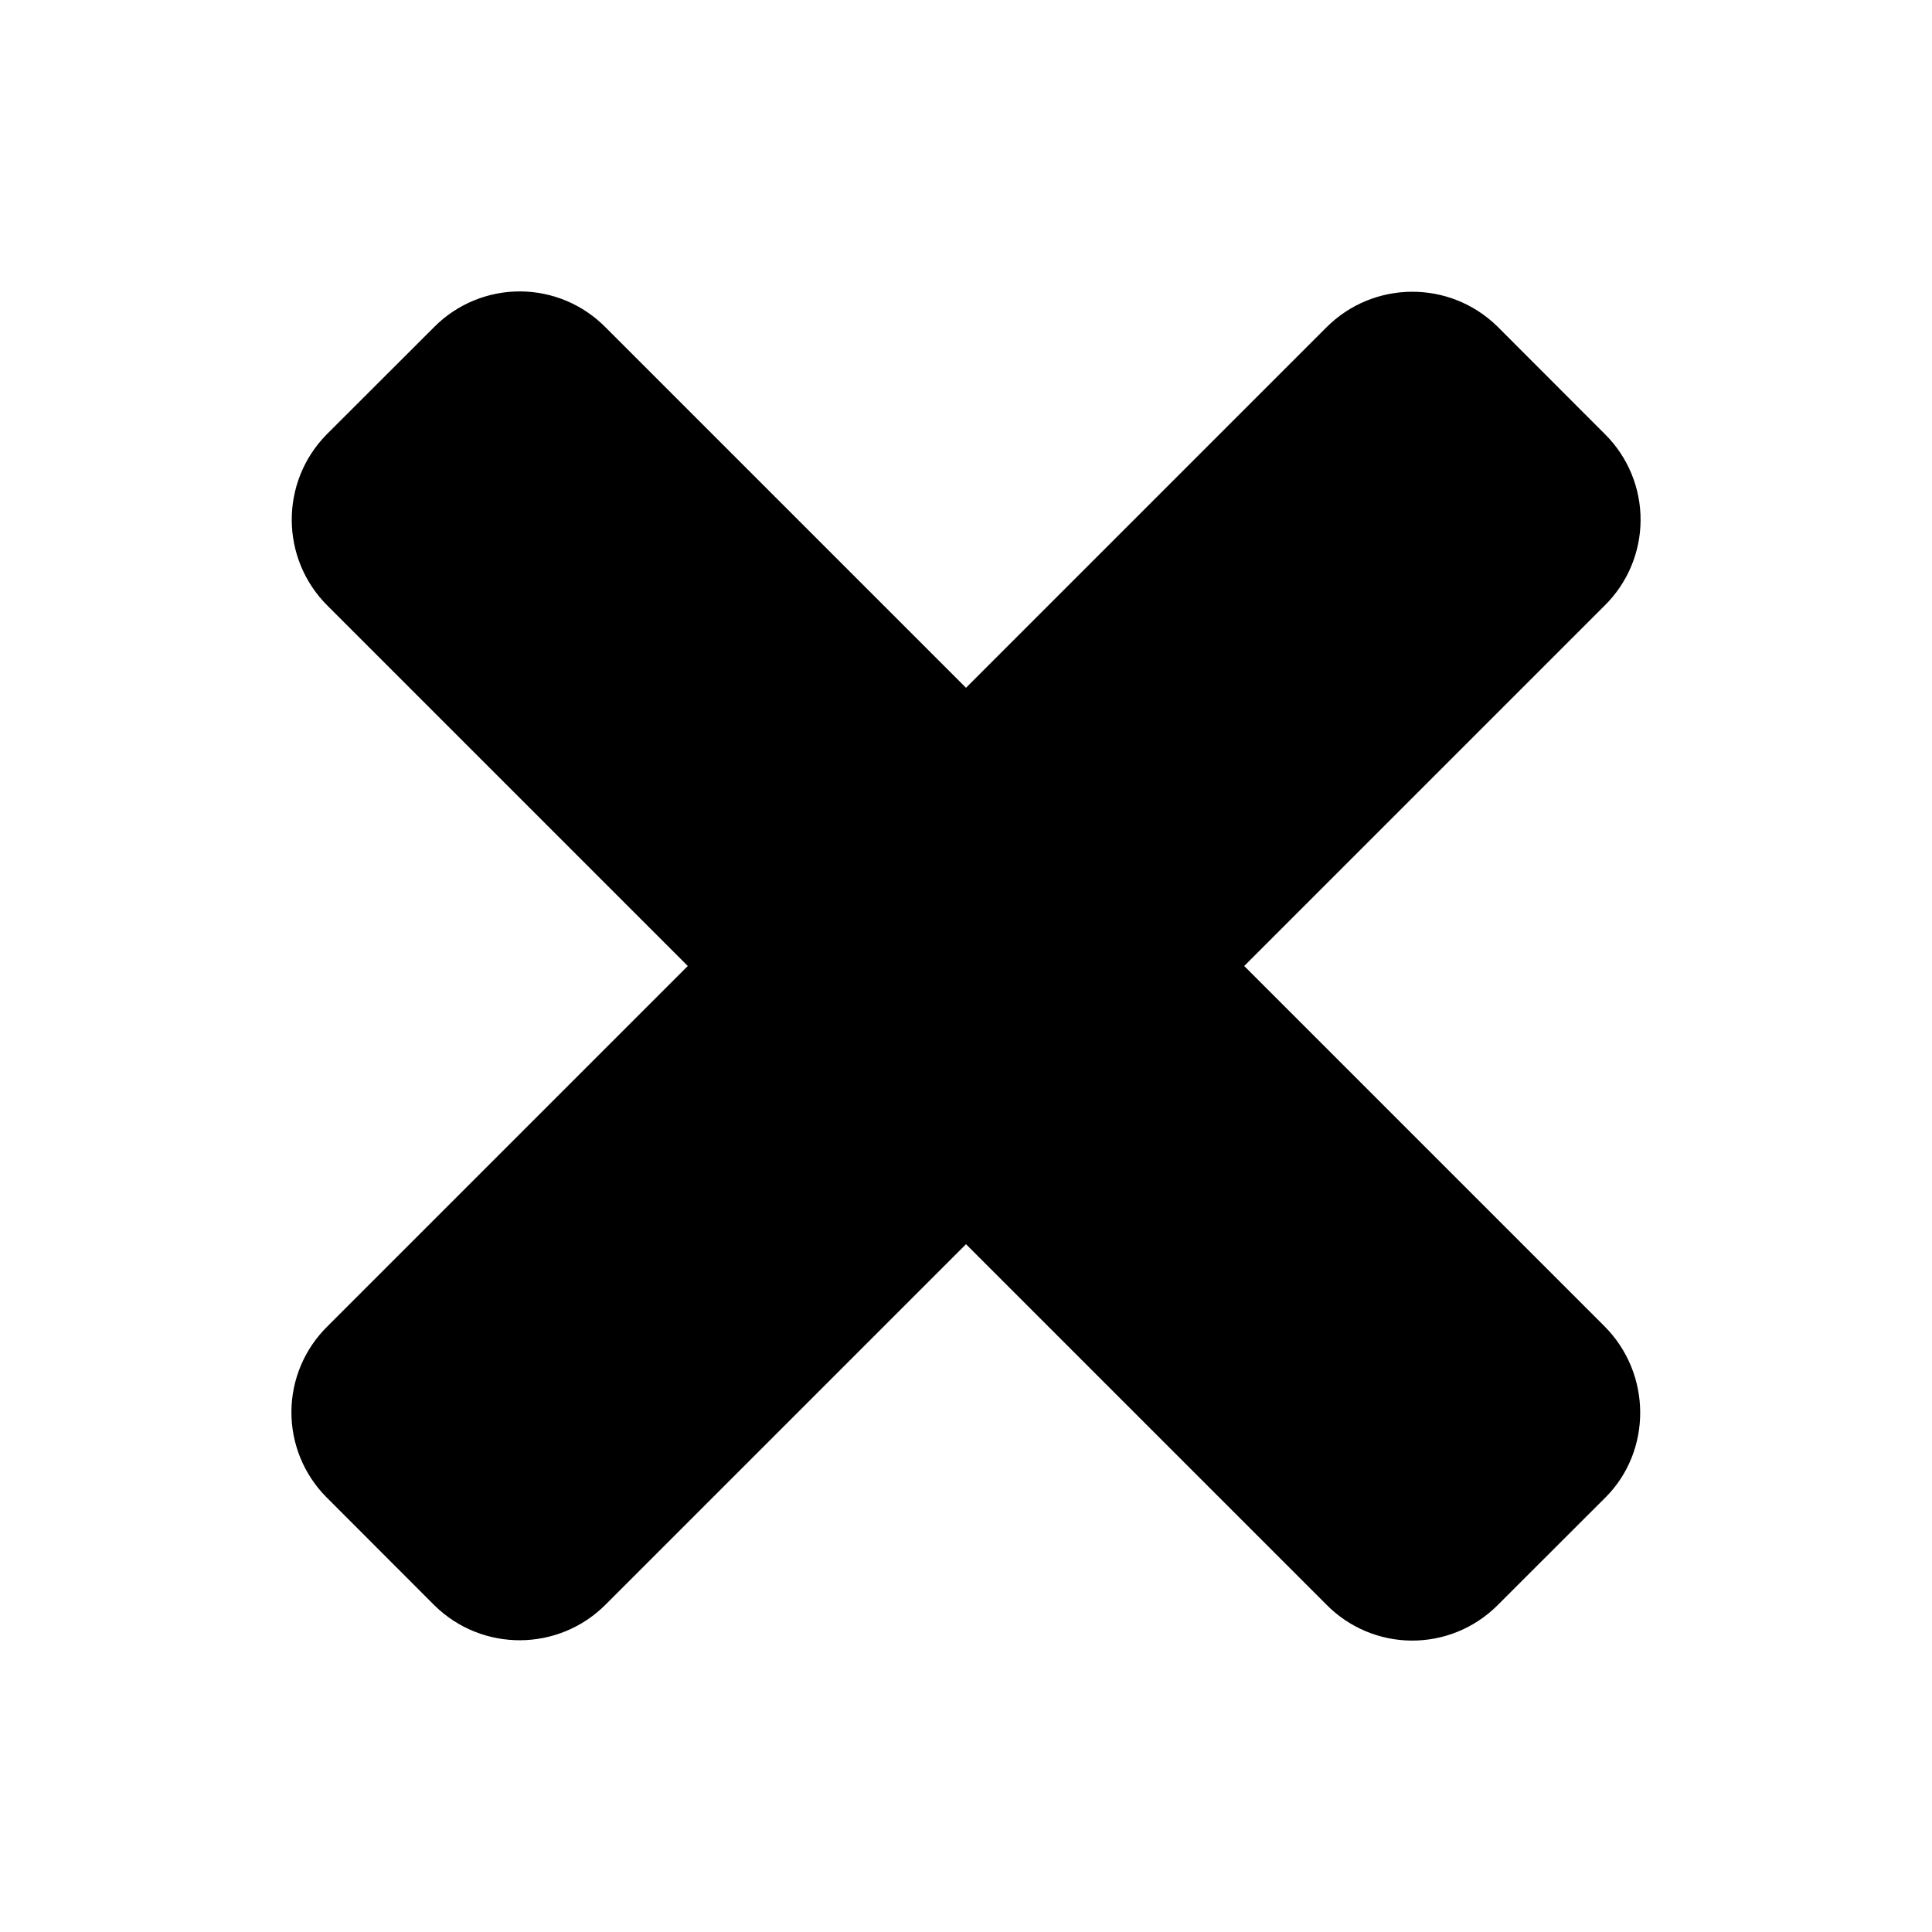
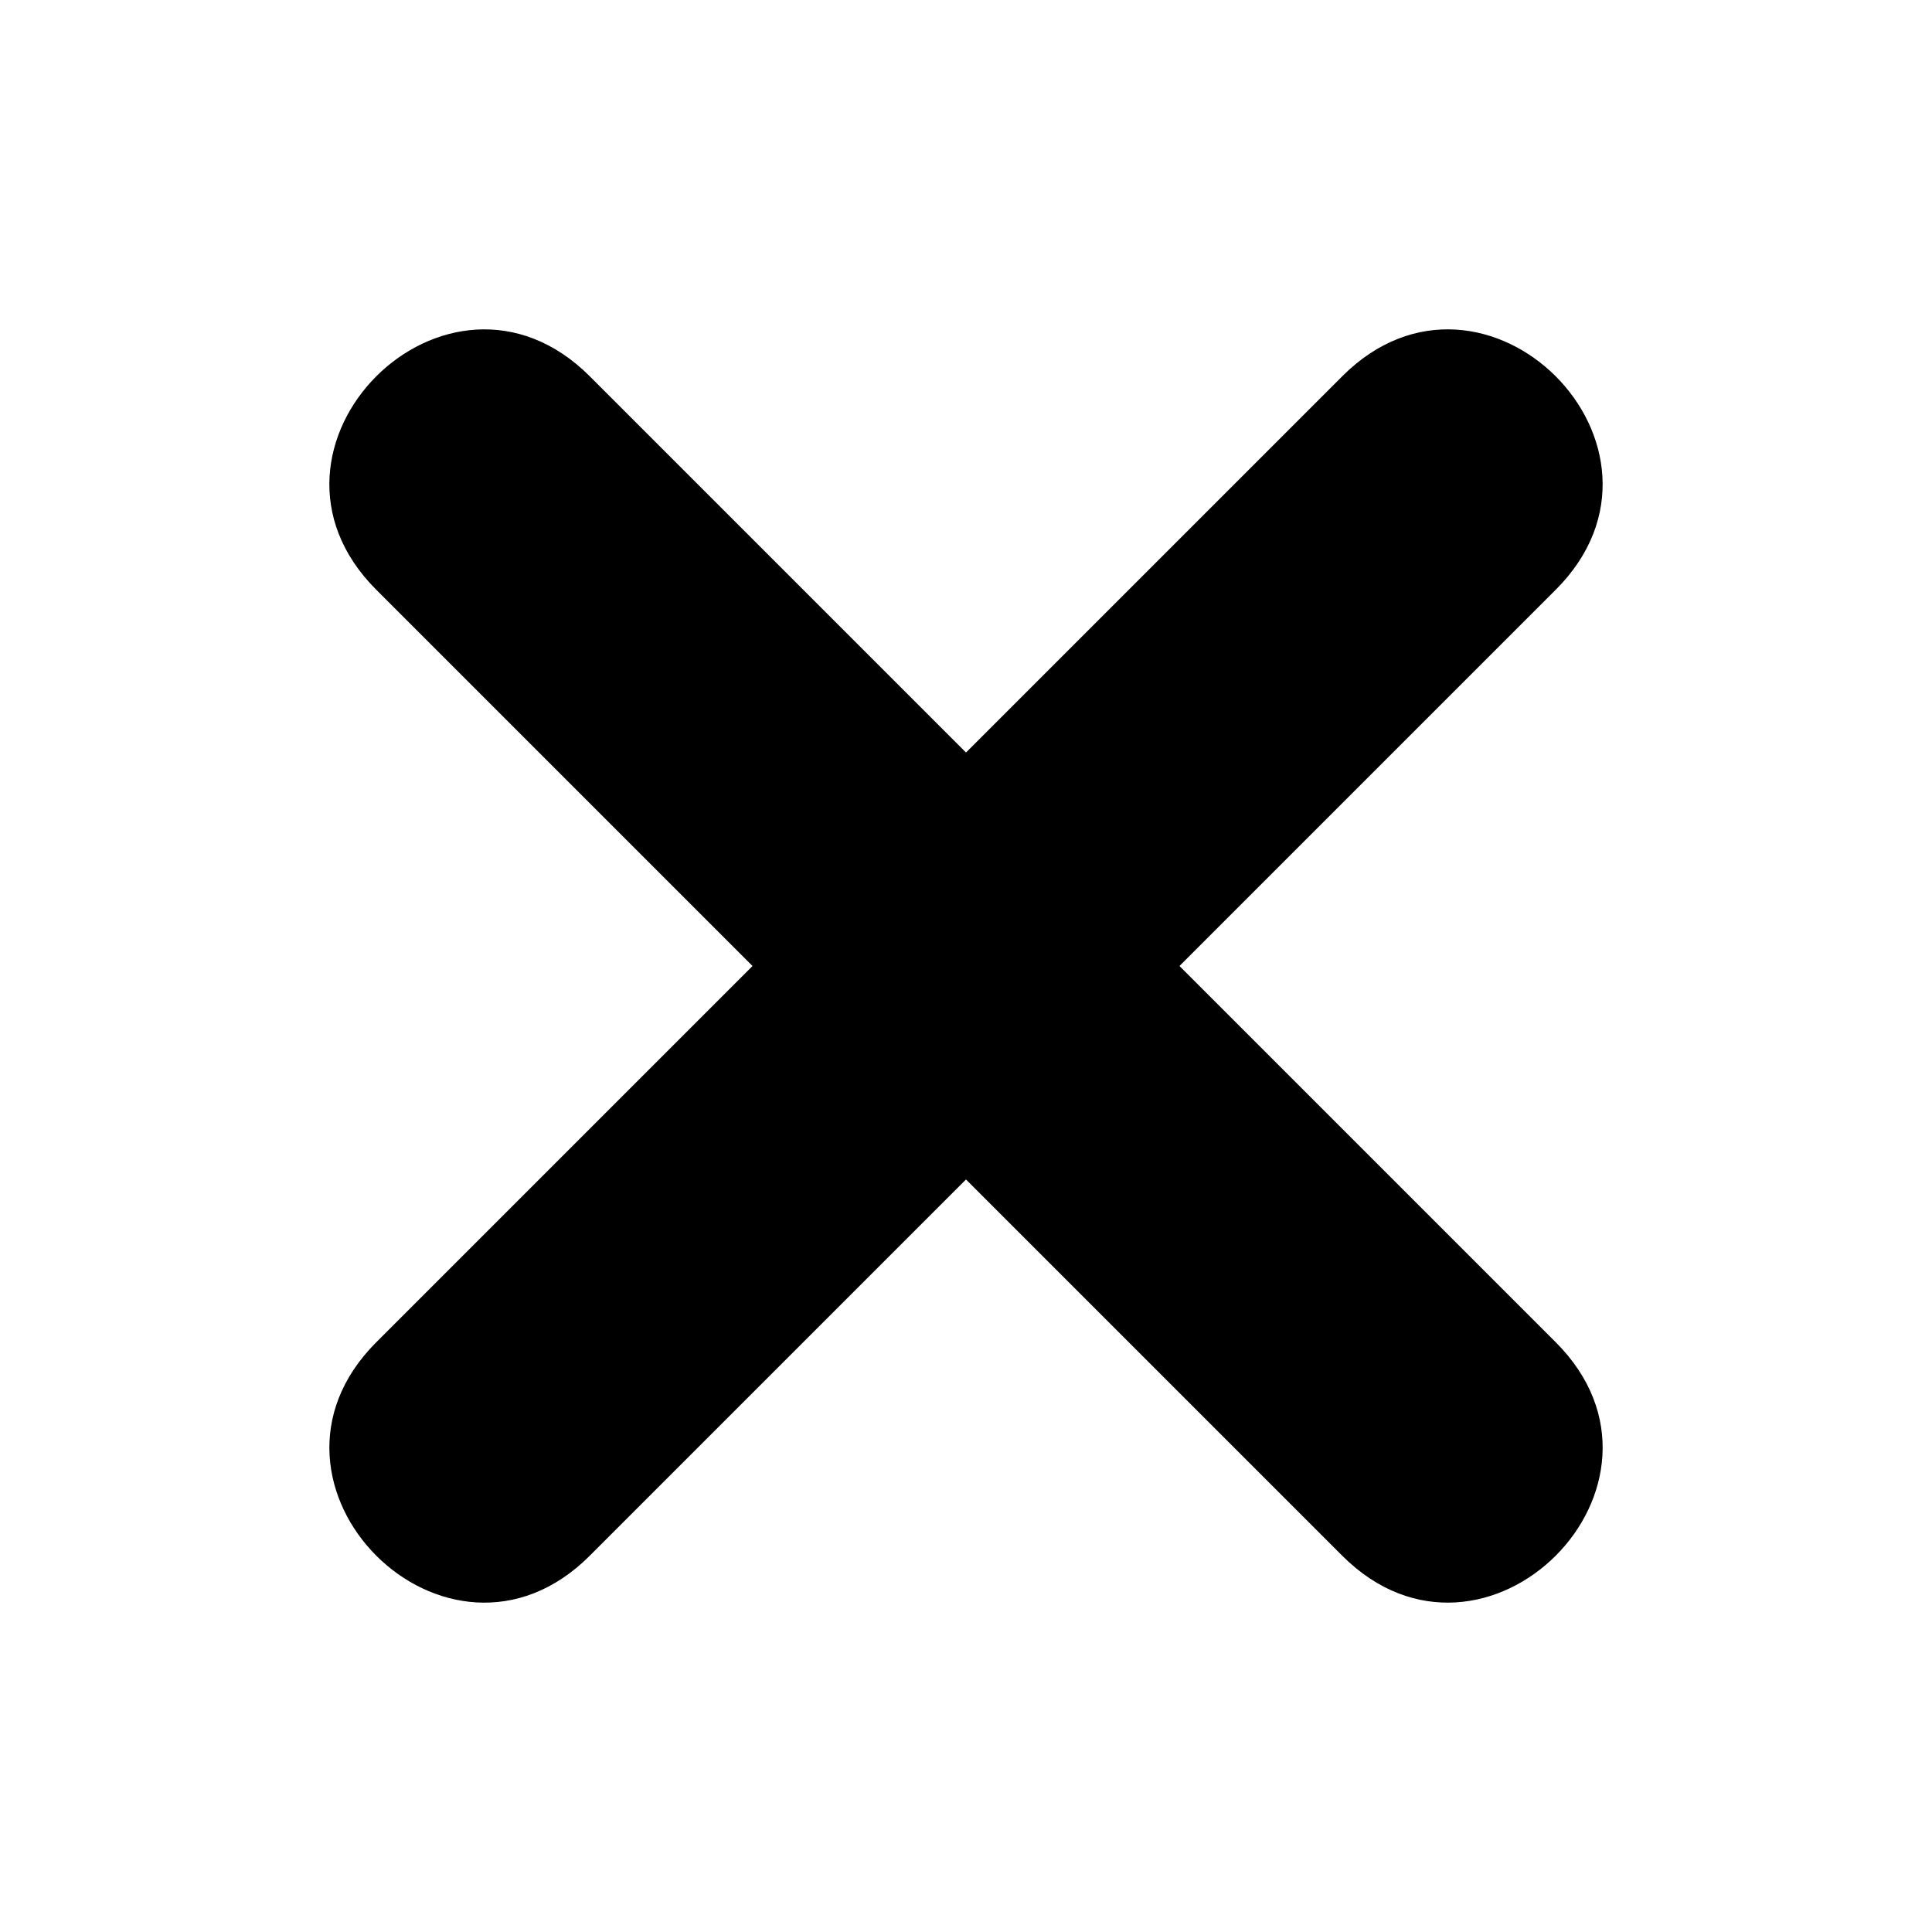
<svg xmlns="http://www.w3.org/2000/svg" width="16" height="16" viewBox="0 0 16 16">
-   <path fill="#000" fill-rule="nonzero" d="M2.713 5.017a1.006 1.006 0 0 1-.01-1.417l.897-.896a.998.998 0 0 1 1.417.009L8 5.696l2.983-2.983a1.006 1.006 0 0 1 1.417-.01l.896.897a.998.998 0 0 1-.009 1.417L10.304 8l2.983 2.983c.394.394.393 1.033.01 1.417l-.897.896a.998.998 0 0 1-1.417-.009L8 10.304l-2.983 2.983a1.006 1.006 0 0 1-1.417.01l-.896-.897a.998.998 0 0 1 .009-1.417L5.696 8 2.713 5.017z" />
+   <path fill="#000" fill-rule="nonzero" d="M9.768 8l3.116-3.116c1.178-1.179-.59-2.946-1.768-1.768L8 6.232 4.884 3.116c-1.179-1.178-2.946.59-1.768 1.768L6.232 8l-3.116 3.116c-1.178 1.179.59 2.946 1.768 1.768L8 9.768l3.116 3.116c1.179 1.178 2.946-.59 1.768-1.768L9.768 8z" />
</svg>
